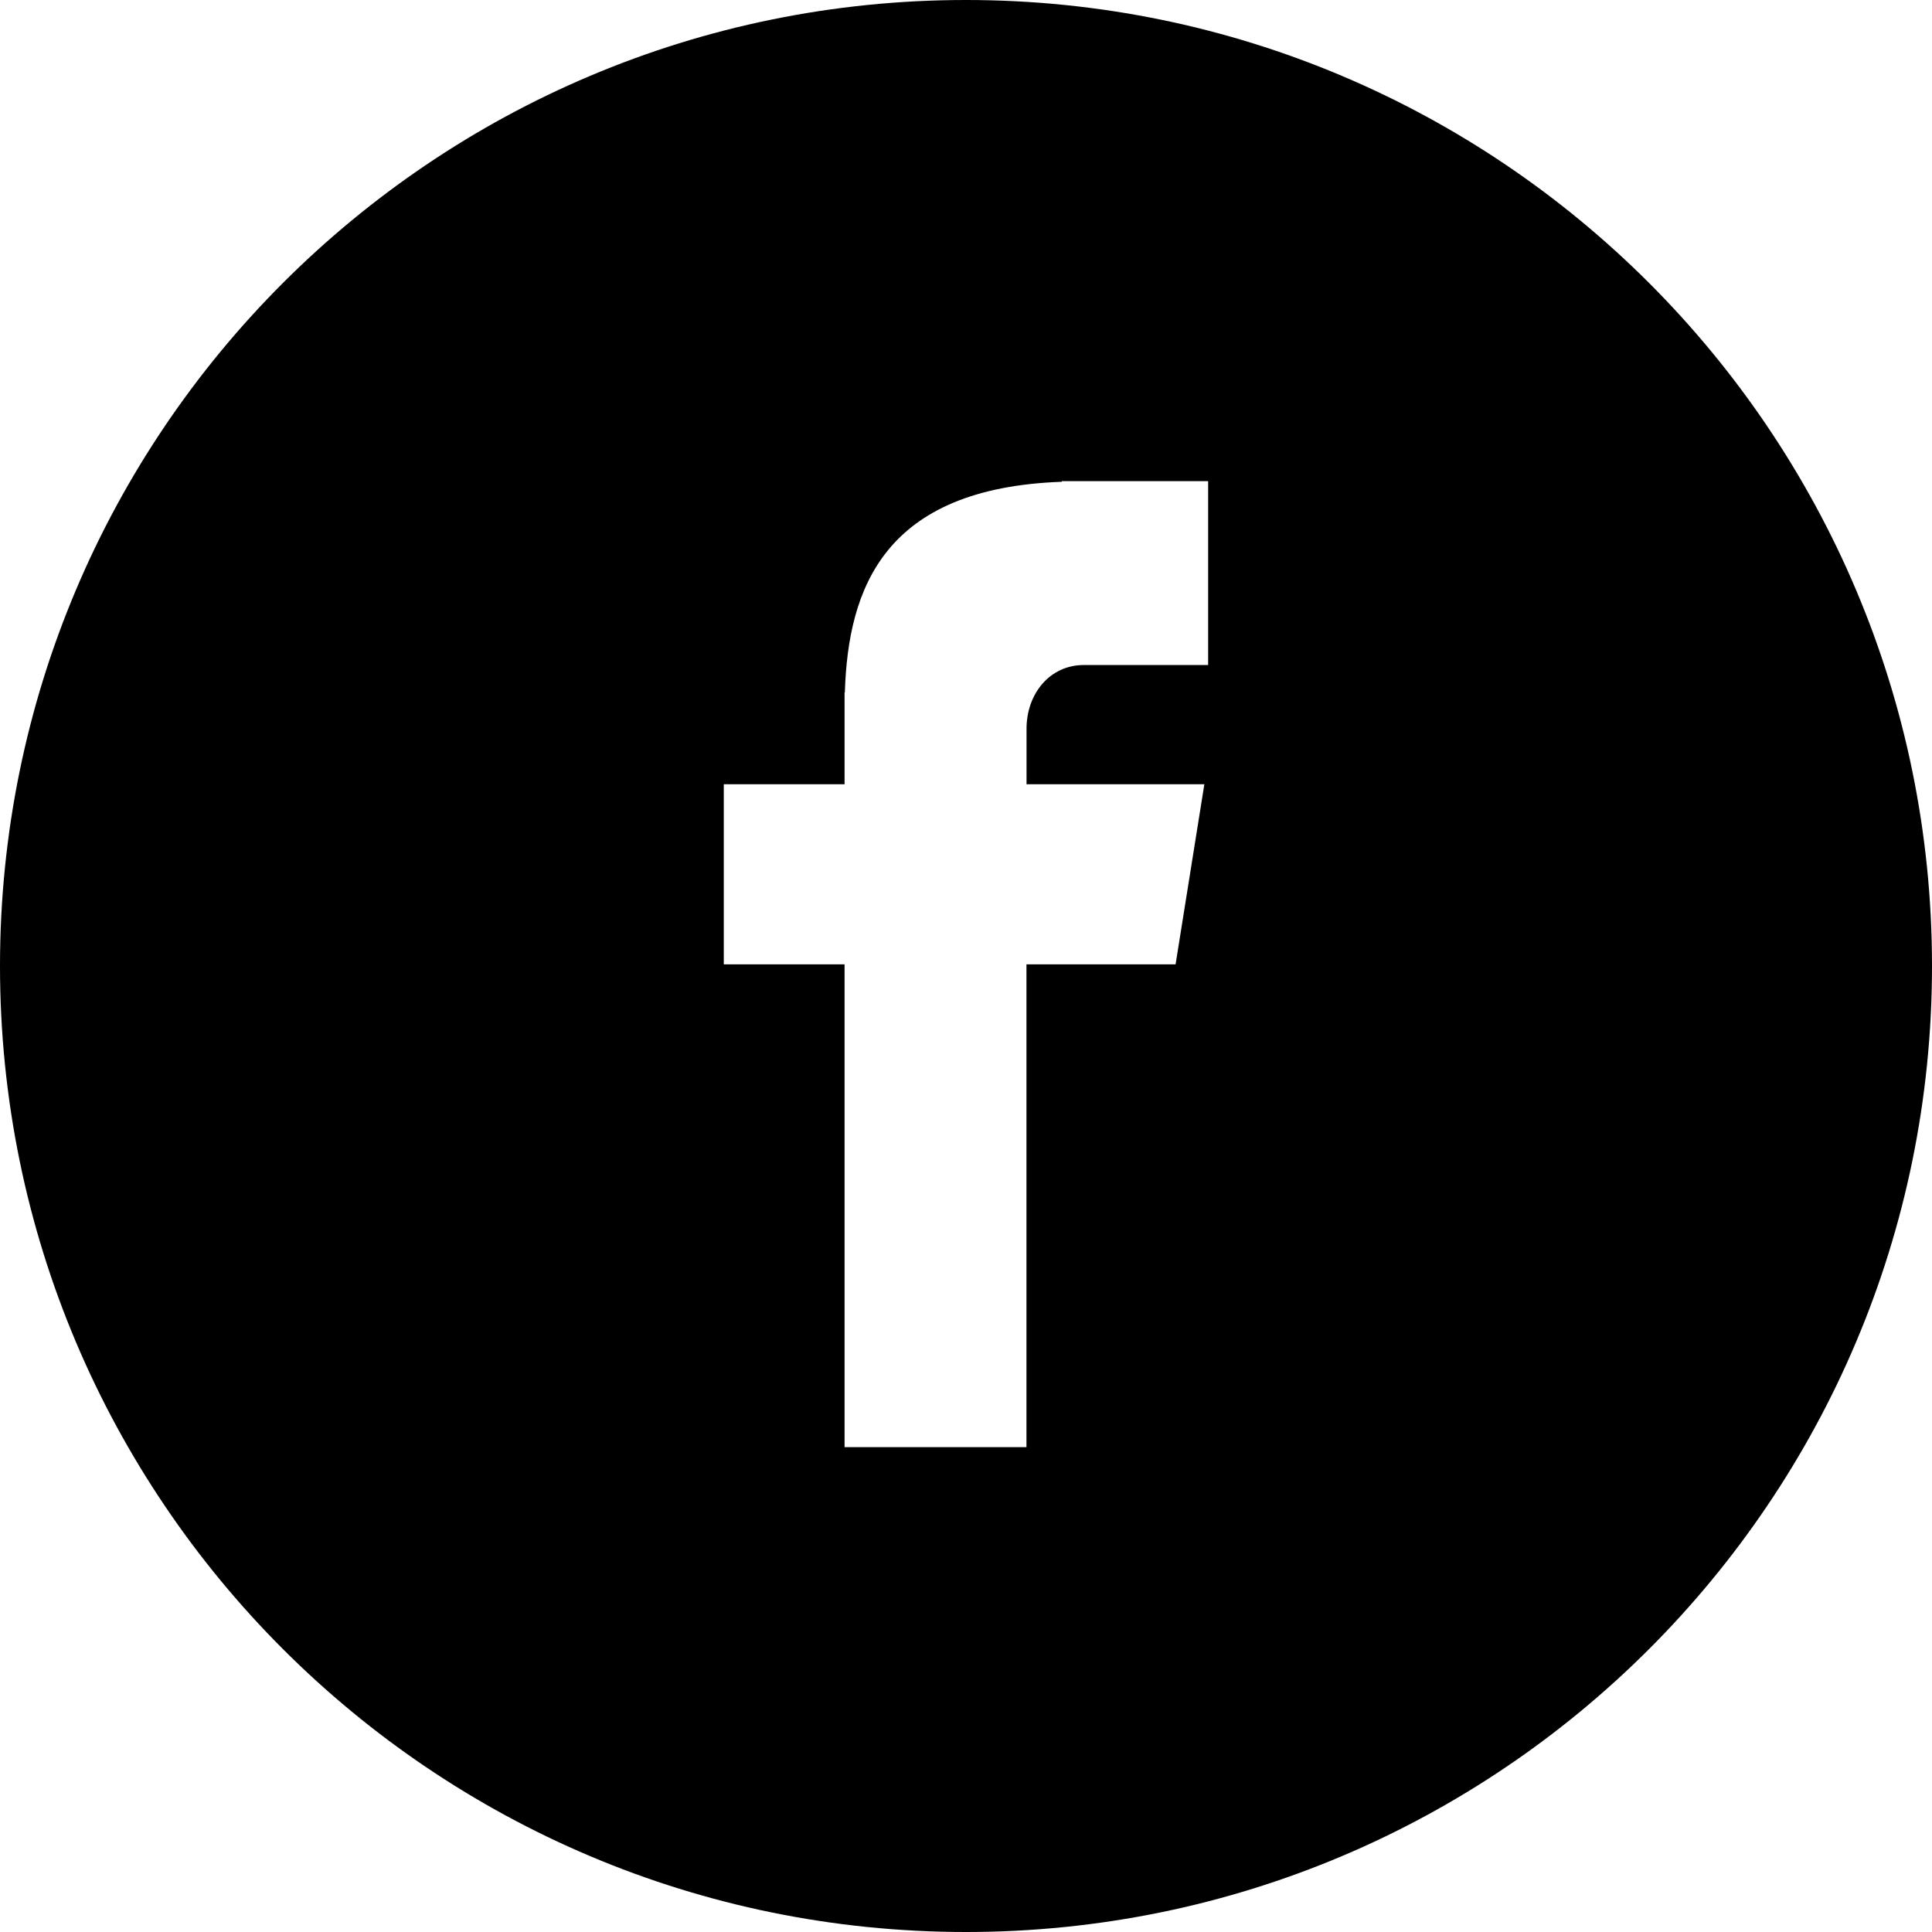
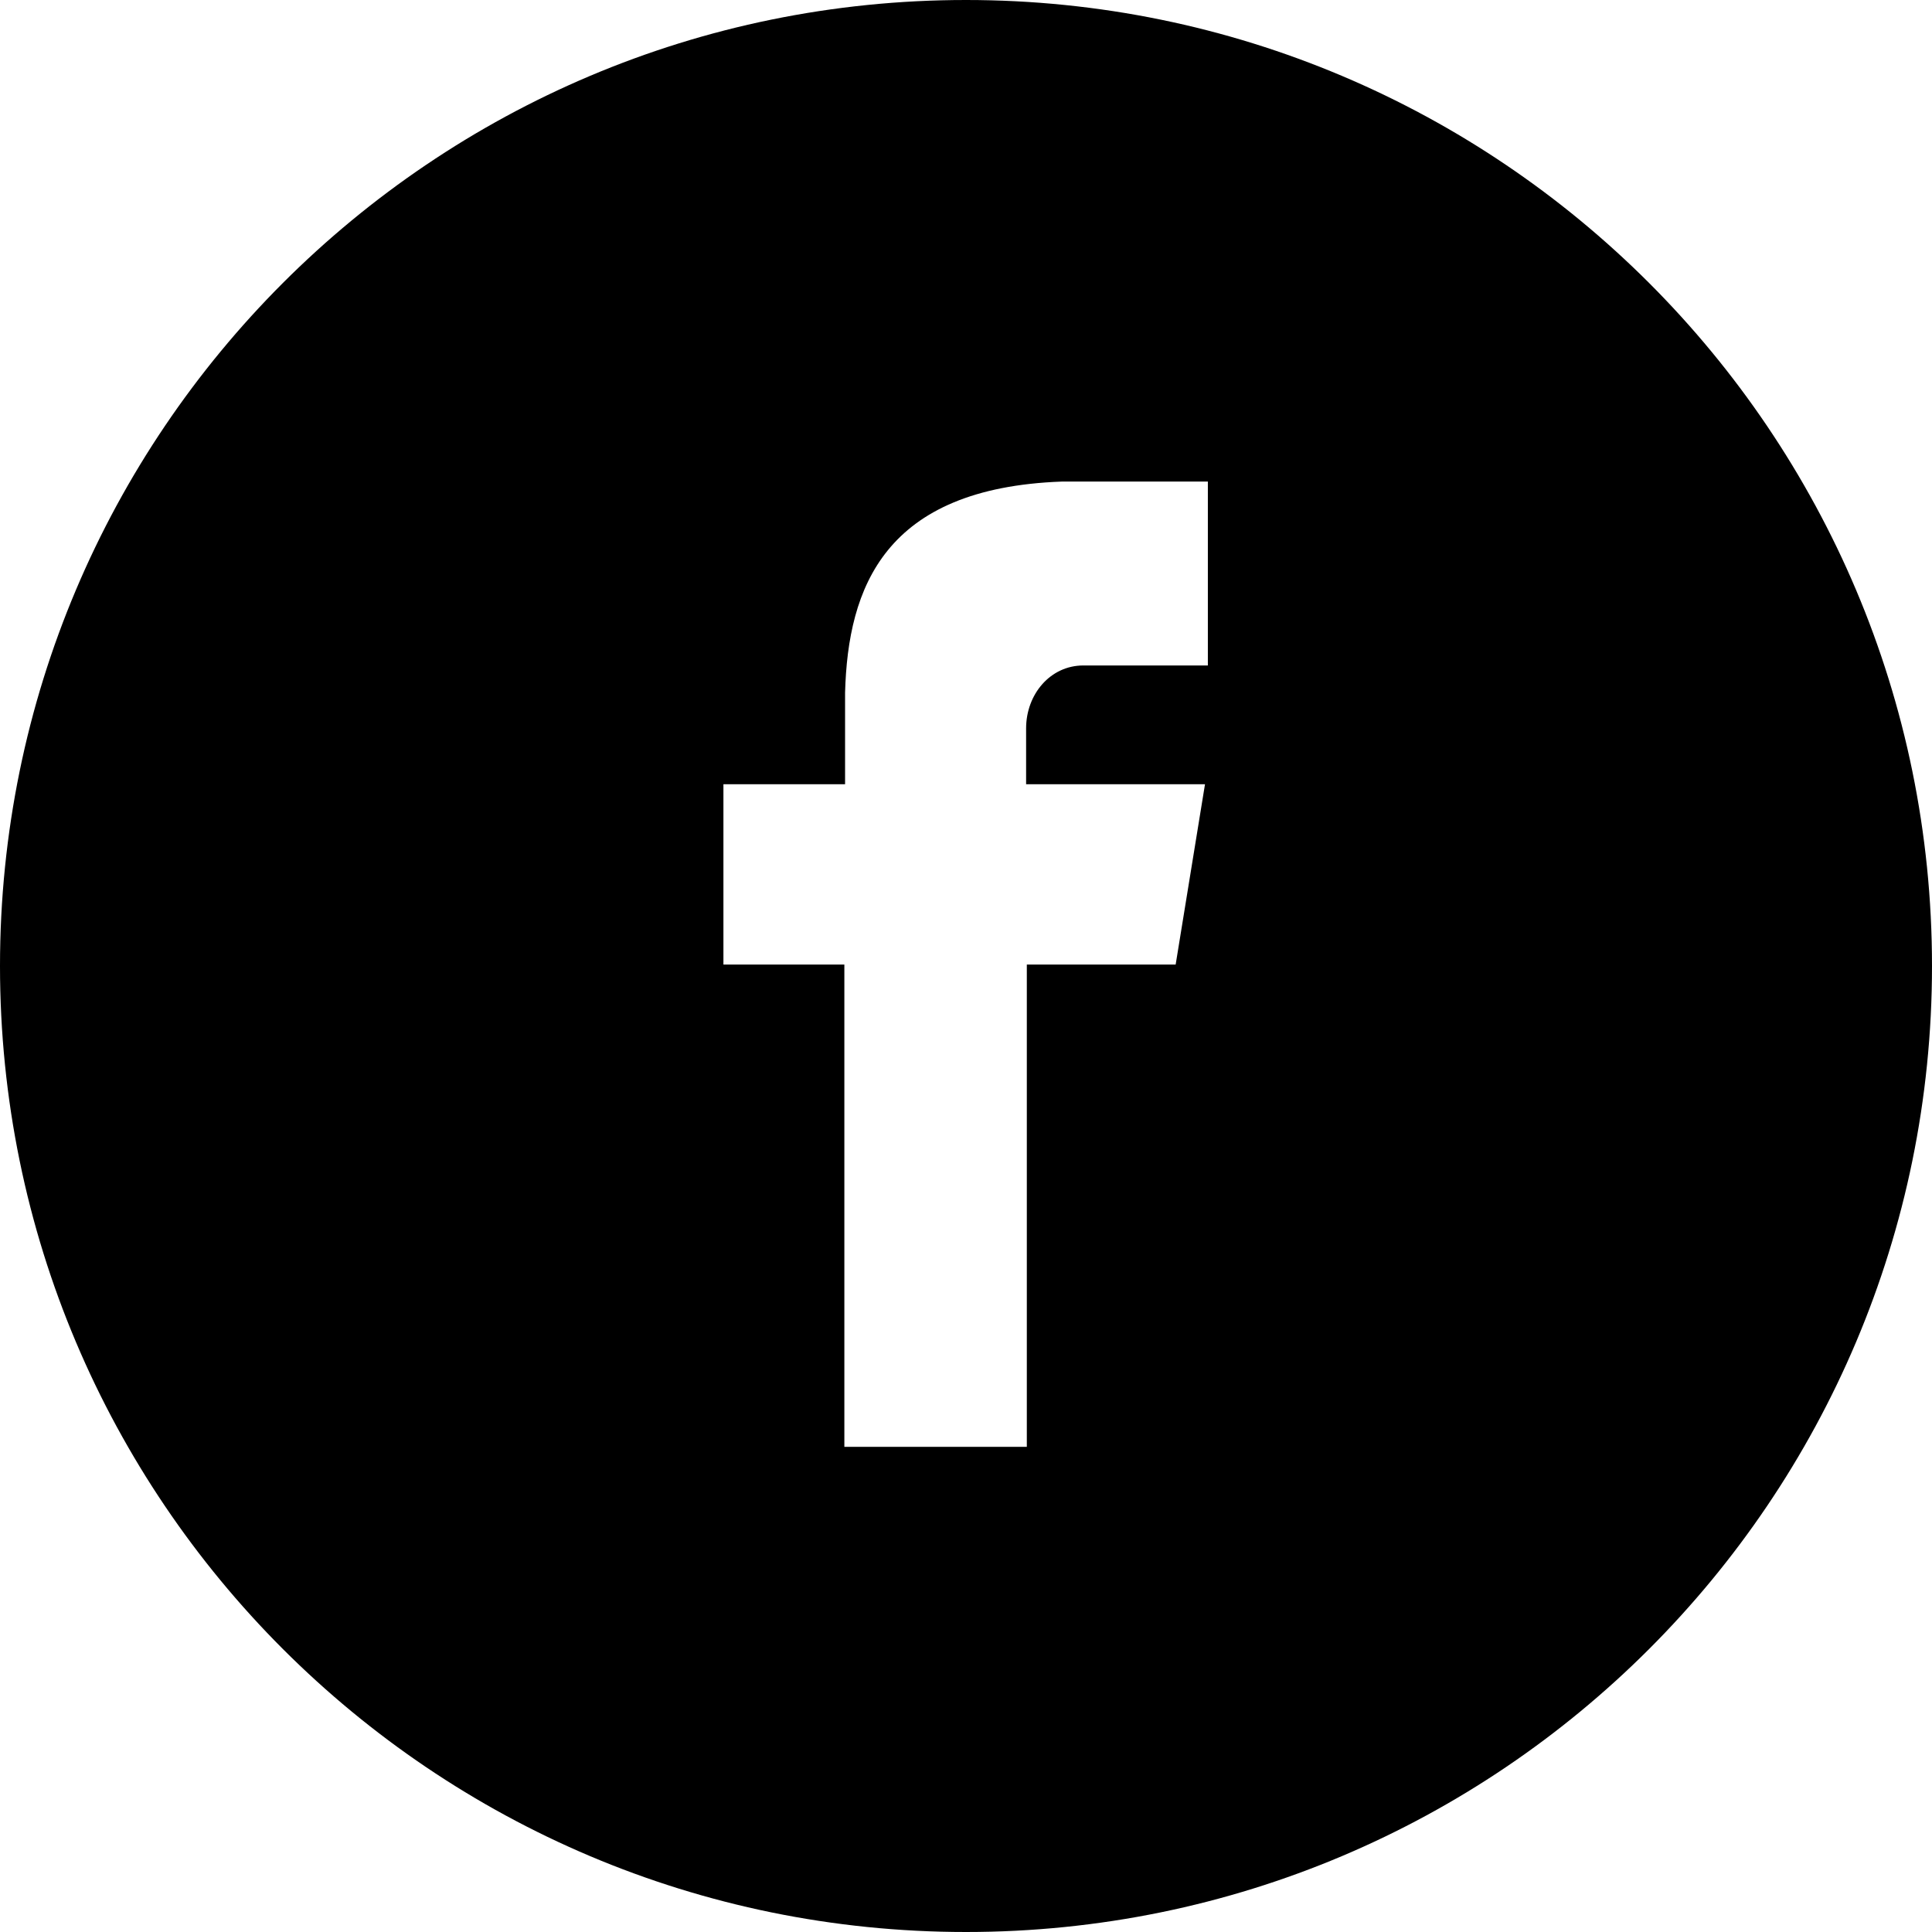
- <svg xmlns="http://www.w3.org/2000/svg" width="27" height="27" viewBox="0 0 27 27" fill="none">
-   <path fill-rule="evenodd" clip-rule="evenodd" d="M27 13.5C27 6.045 20.956 0 13.5 0C6.044 0 0 6.045 0 13.5C0 20.956 6.044 27 13.5 27C20.956 27 27 20.956 27 13.5ZM16.884 9.294H15.144C14.675 9.294 14.346 9.691 14.346 10.185V10.96H16.831L16.429 13.477H14.345V20.224H11.803V13.477H10.115V10.96H11.803V9.677H11.807C11.852 8.214 12.36 6.821 14.838 6.733V6.724H16.884V9.294Z" fill="currentColor" />
+ <svg xmlns="http://www.w3.org/2000/svg" width="27" height="27" fill="none">
+   <path fill-rule="evenodd" clip-rule="evenodd" d="M27 13.5a13.5 13.5 0 10-27 0 13.5 13.5 0 0027 0zM16.88 9.3h-1.74c-.46 0-.8.4-.8.88v.78h2.5l-.41 2.52h-2.08v6.74H11.8v-6.74h-1.69v-2.52h1.7V9.68c.04-1.47.55-2.86 3.03-2.95h2.04v2.56z" fill="currentColor" />
</svg>
